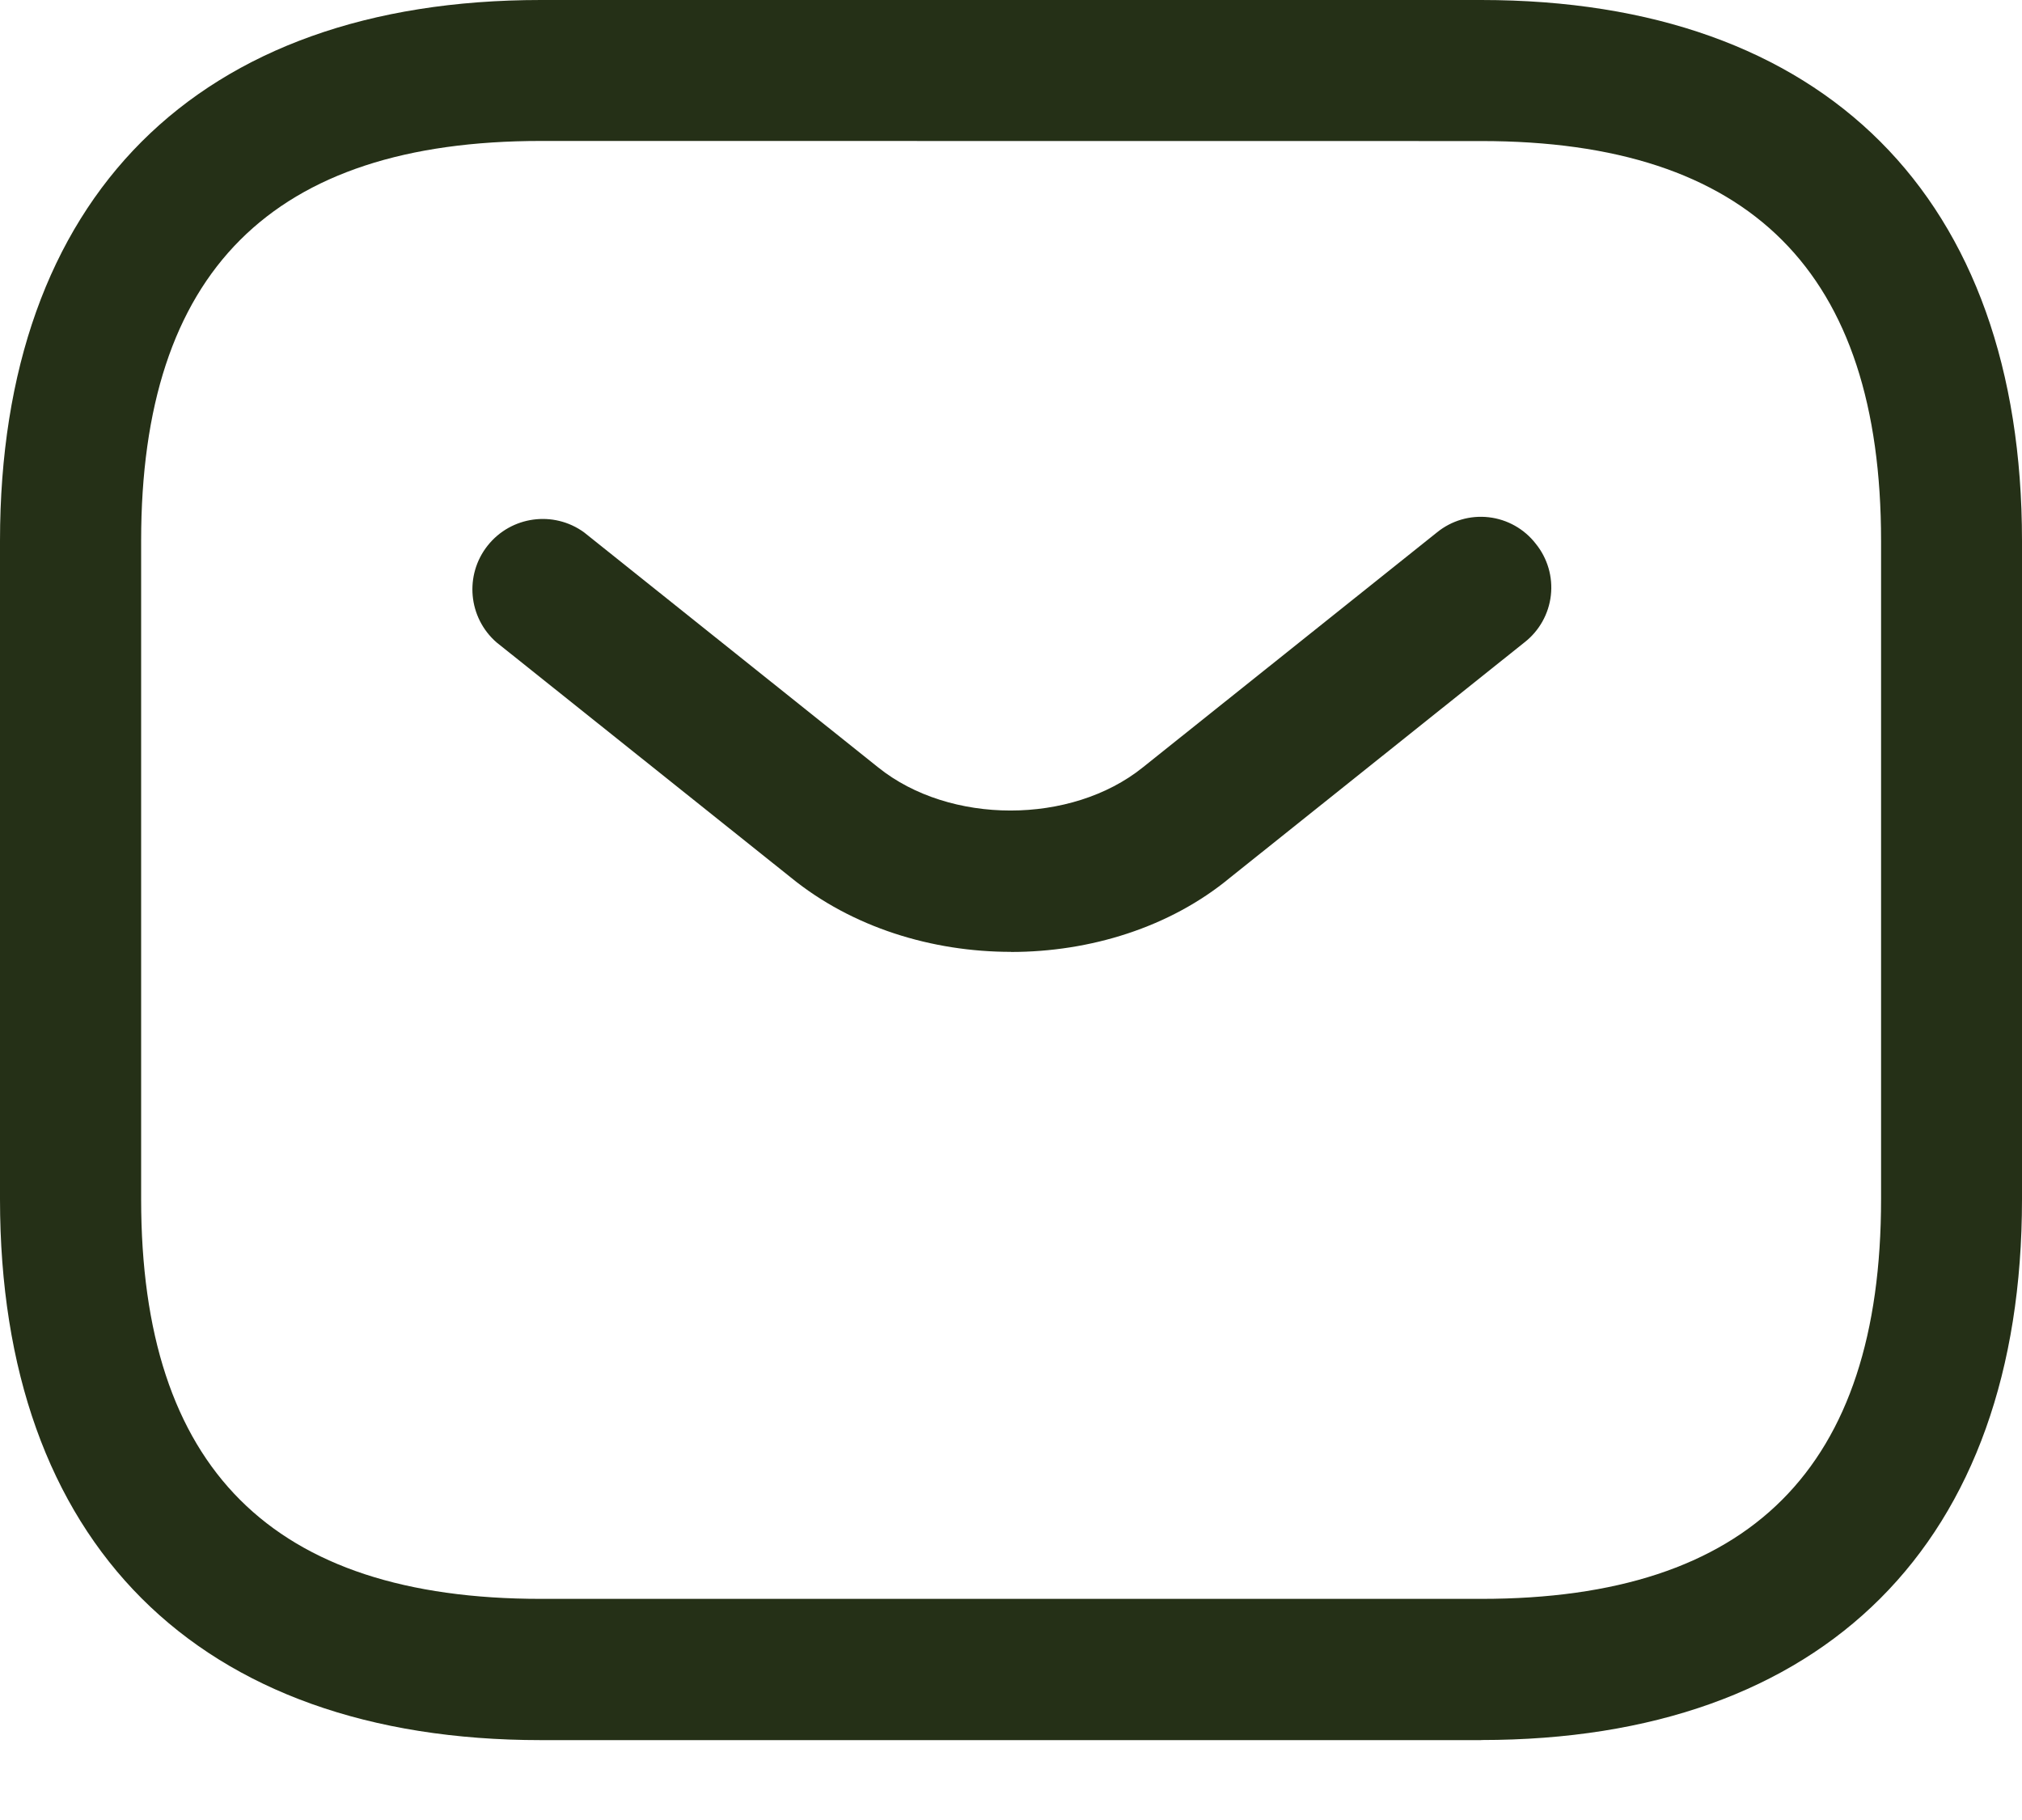
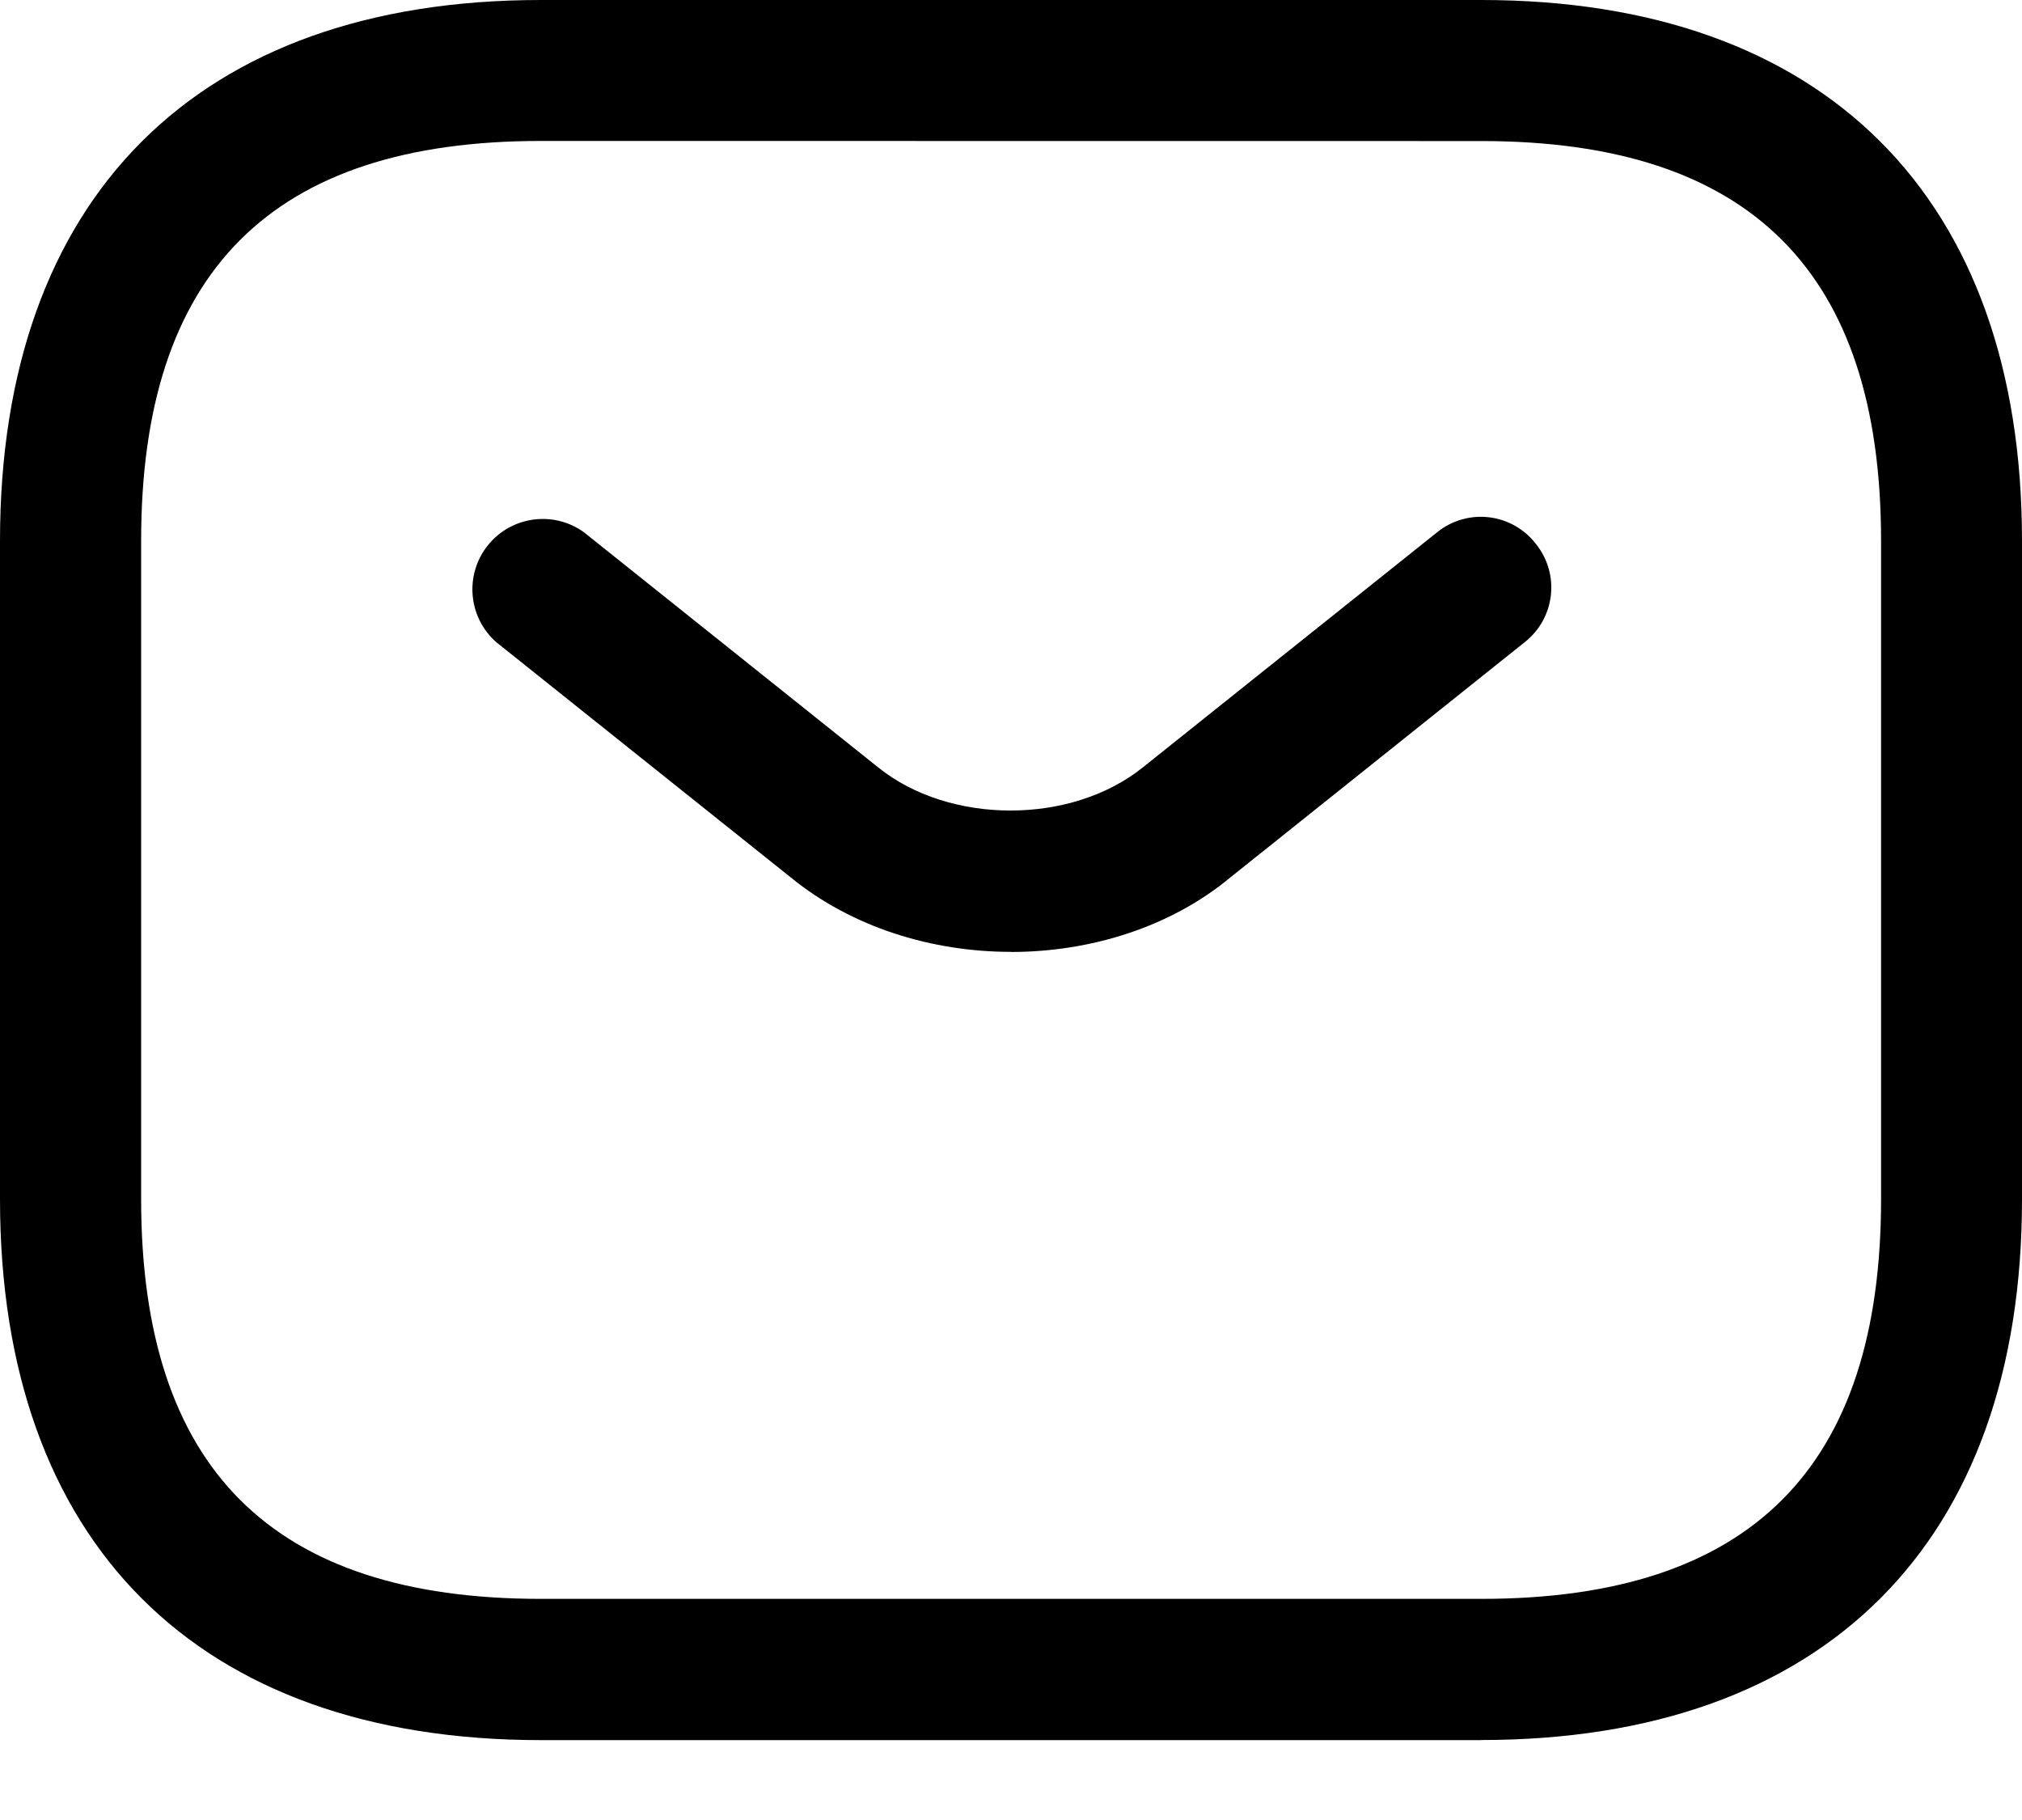
<svg xmlns="http://www.w3.org/2000/svg" width="20" height="18" fill="none" viewBox="0 0 20 18">
-   <path fill="#253017" d="M14.651 17.21H5.35C1.953 17.21 0 15.255 0 11.86V5.35C0 1.953 1.953 0 5.349 0h9.302C18.047 0 20 1.953 20 5.349v6.512c0 3.395-1.953 5.348-5.349 5.348M5.35 1.394c-2.66 0-3.954 1.293-3.954 3.954v6.512c0 2.66 1.293 3.953 3.954 3.953h9.302c2.66 0 3.954-1.293 3.954-3.953V5.349c0-2.66-1.293-3.954-3.954-3.954z" />
-   <path fill="#253017" d="M10 9.414c-.782 0-1.572-.242-2.177-.735L4.911 6.353a.696.696 0 0 1 .866-1.088l2.911 2.326c.707.567 1.907.567 2.614 0l2.912-2.326a.687.687 0 0 1 .976.112.687.687 0 0 1-.111.976L12.167 8.68c-.595.493-1.386.735-2.167.735" />
+   <path fill="currentColor" d="M14.651 17.21H5.35C1.953 17.21 0 15.255 0 11.86V5.35C0 1.953 1.953 0 5.349 0h9.302C18.047 0 20 1.953 20 5.349v6.512c0 3.395-1.953 5.348-5.349 5.348M5.35 1.394c-2.66 0-3.954 1.293-3.954 3.954v6.512c0 2.66 1.293 3.953 3.954 3.953h9.302c2.66 0 3.954-1.293 3.954-3.953V5.349c0-2.66-1.293-3.954-3.954-3.954z" />
+   <path fill="currentColor" d="M10 9.414c-.782 0-1.572-.242-2.177-.735L4.911 6.353a.696.696 0 0 1 .866-1.088l2.911 2.326c.707.567 1.907.567 2.614 0l2.912-2.326a.687.687 0 0 1 .976.112.687.687 0 0 1-.111.976L12.167 8.68c-.595.493-1.386.735-2.167.735" />
</svg>
